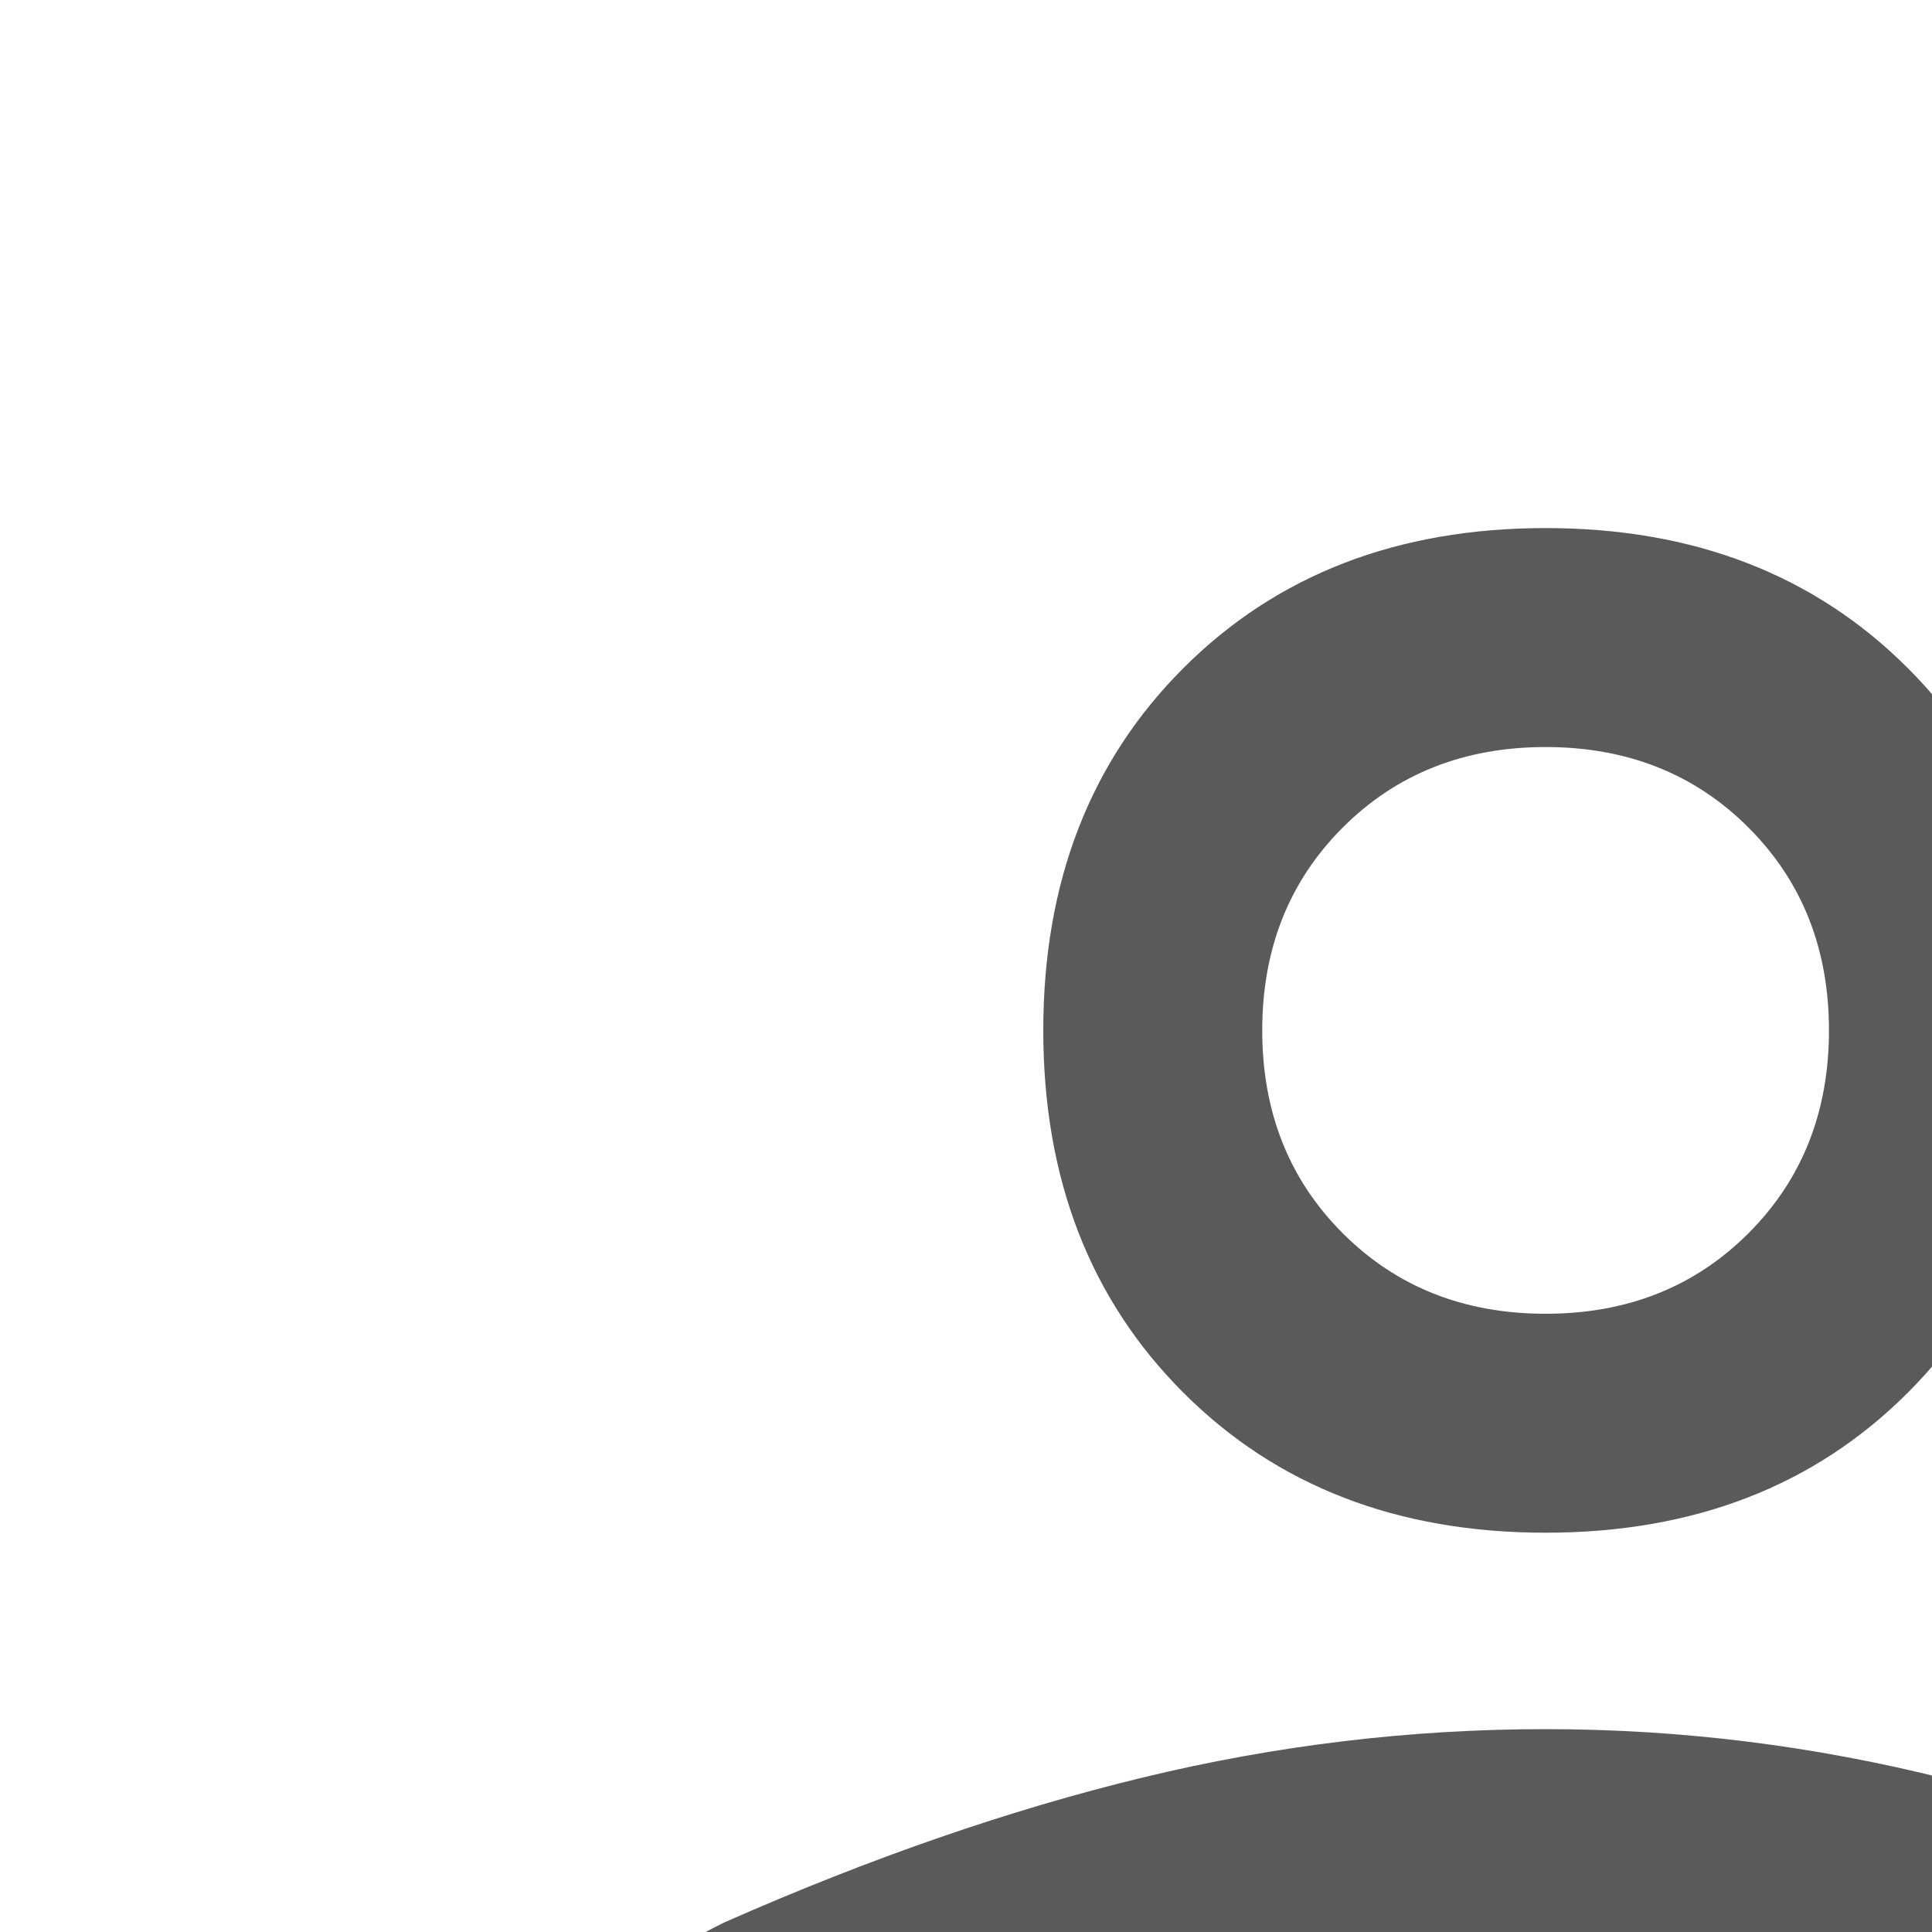
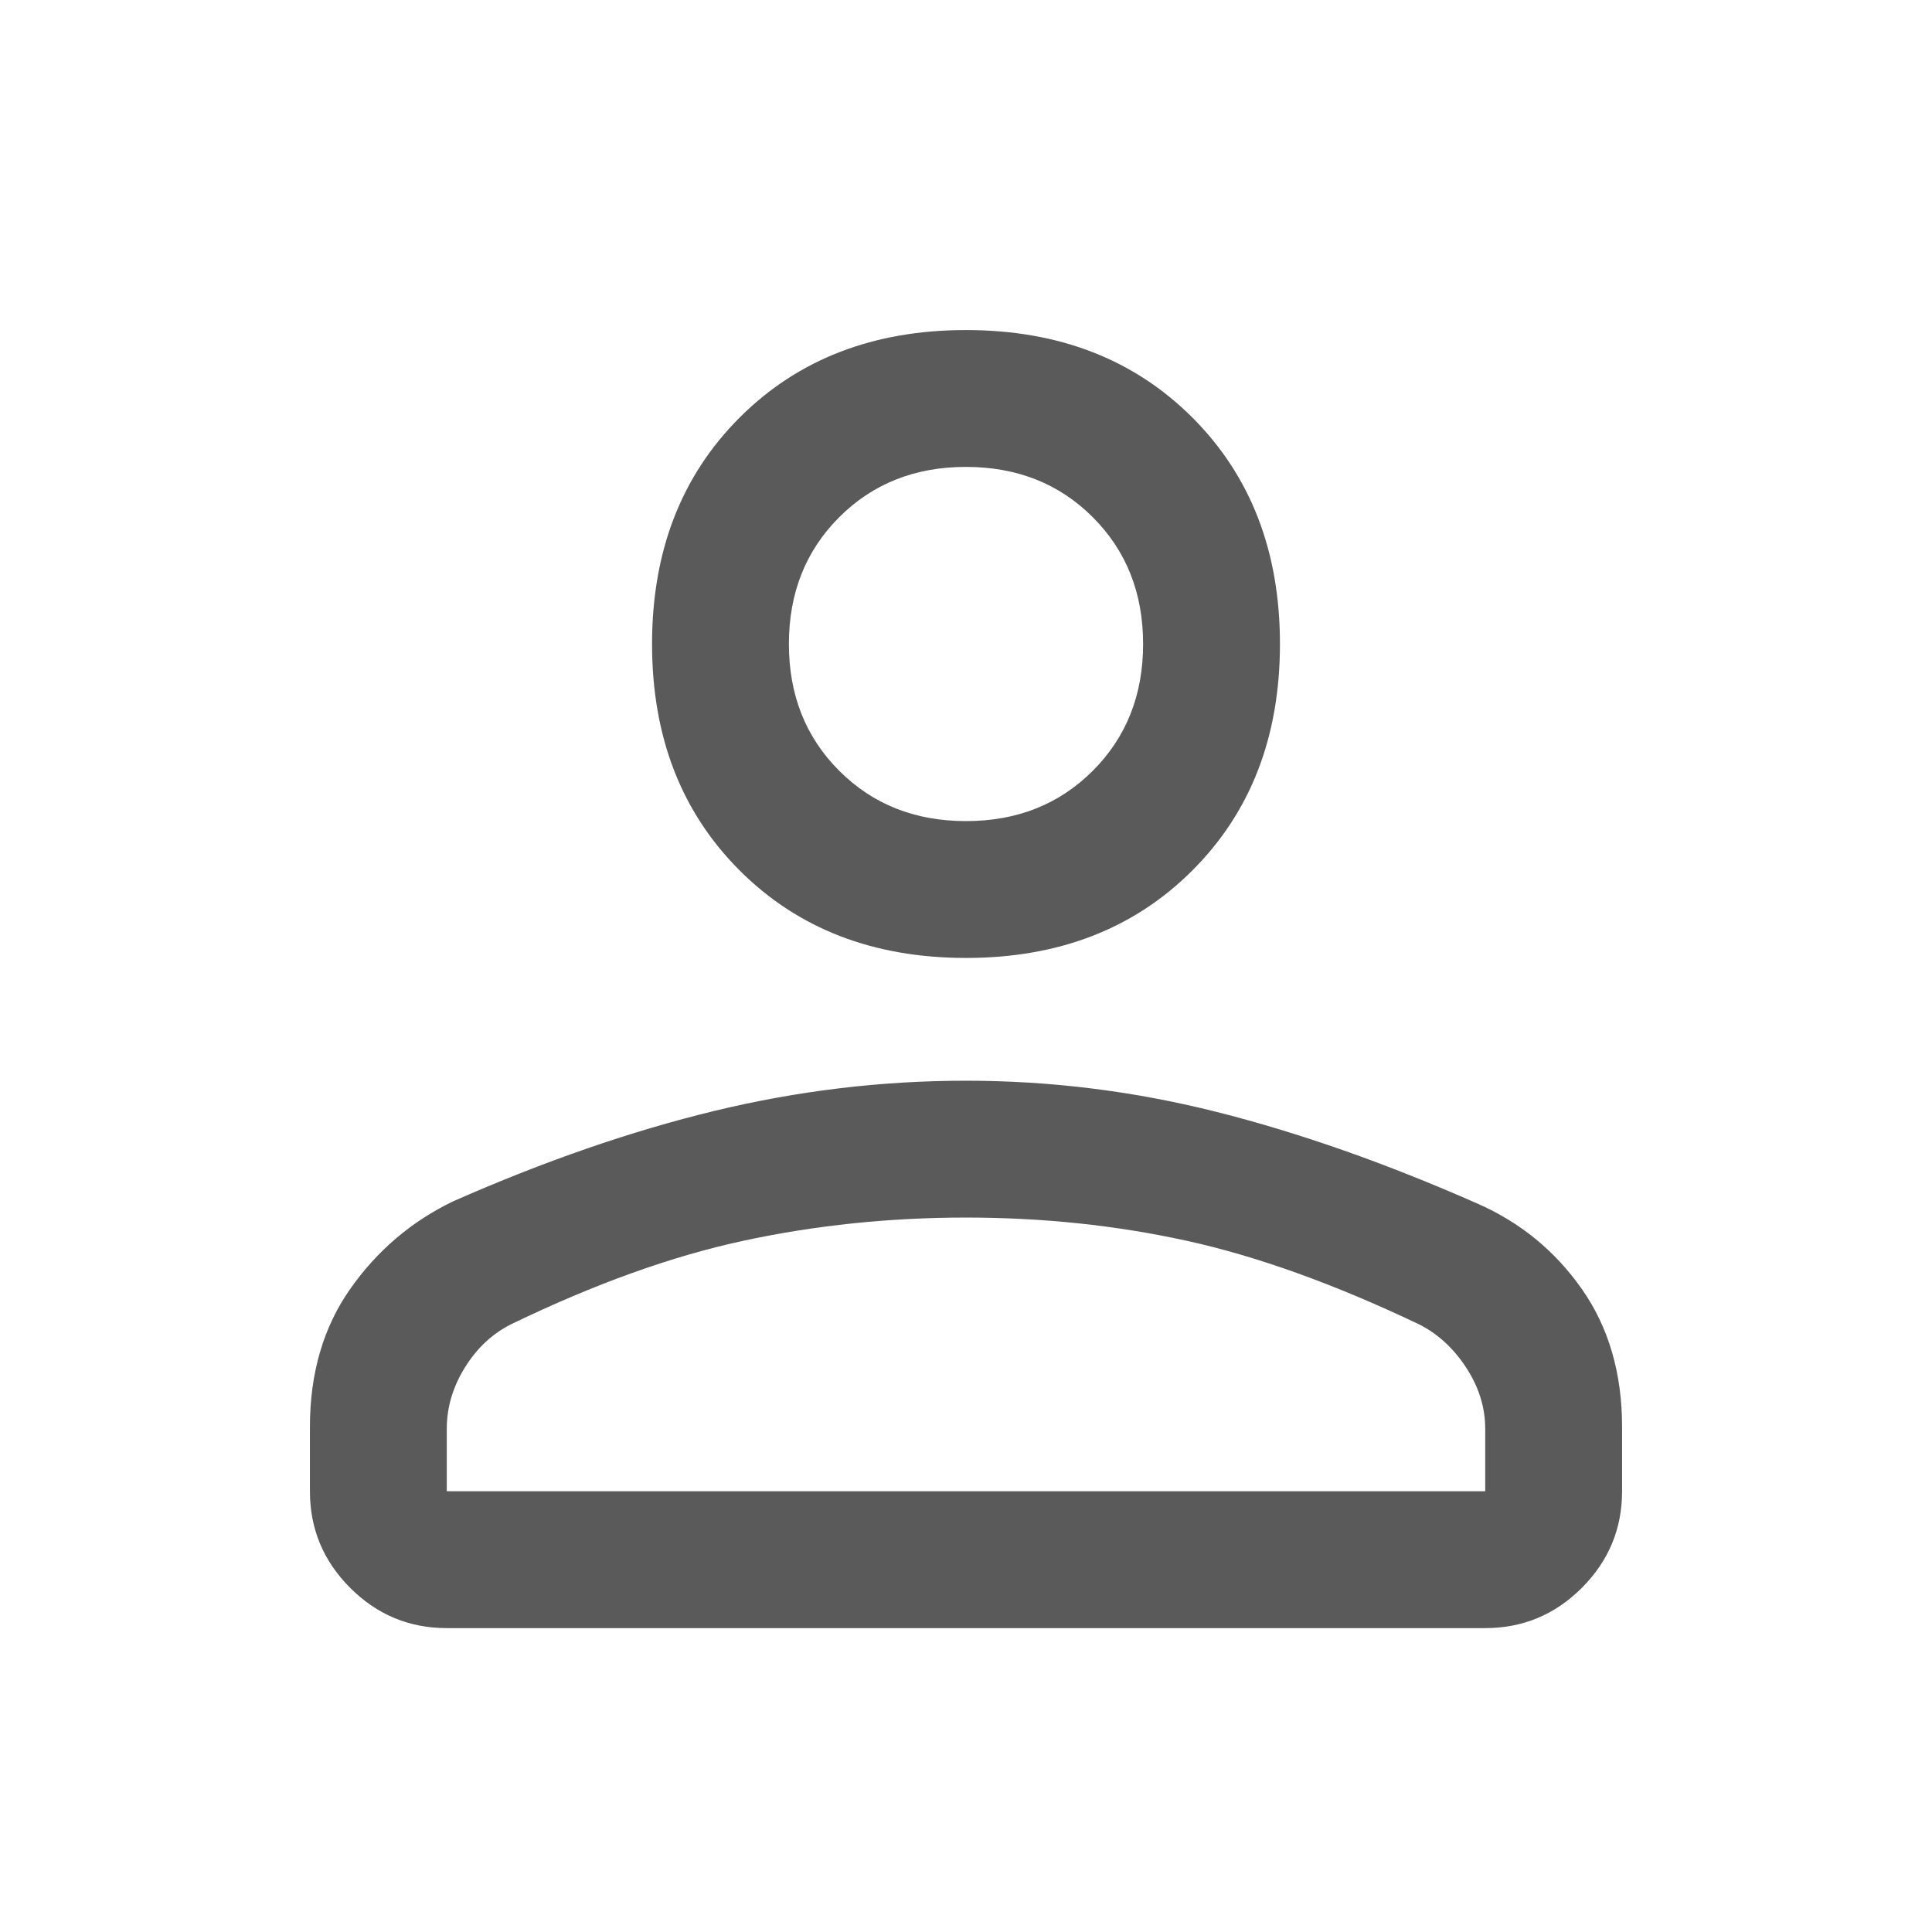
- <svg xmlns="http://www.w3.org/2000/svg" height="30" width="30" viewbox="0 0 48 48" fill="rgb(90, 90, 90)">
+ <svg xmlns="http://www.w3.org/2000/svg" height="30" width="30" viewBox="0 0 48 48" fill="rgb(90, 90, 90)">
  <path d="M24 23.8q-3.45 0-5.625-2.175T16.2 16q0-3.45 2.175-5.625T24 8.2q3.45 0 5.625 2.175T31.8 16q0 3.45-2.175 5.625T24 23.8Zm12.9 16.65H11.1q-1.4 0-2.4-1t-1-2.4v-1.6q0-2 1-3.425 1-1.425 2.55-2.175 3.4-1.5 6.5-2.25t6.25-.75q3.15 0 6.225.775Q33.3 28.4 36.7 29.9q1.6.7 2.6 2.125t1 3.425v1.6q0 1.4-1 2.4t-2.4 1Zm-25.8-3.4h25.8V35.5q0-.8-.475-1.525-.475-.725-1.175-1.075-3.15-1.5-5.775-2.075Q26.85 30.25 24 30.25q-2.85 0-5.525.575Q15.8 31.4 12.7 32.9q-.7.35-1.15 1.075-.45.725-.45 1.525ZM24 20.4q1.9 0 3.15-1.25T28.4 16q0-1.9-1.25-3.15T24 11.6q-1.9 0-3.15 1.25T19.6 16q0 1.9 1.25 3.15T24 20.4Zm0-4.4Zm0 21.05Z" />
</svg>
